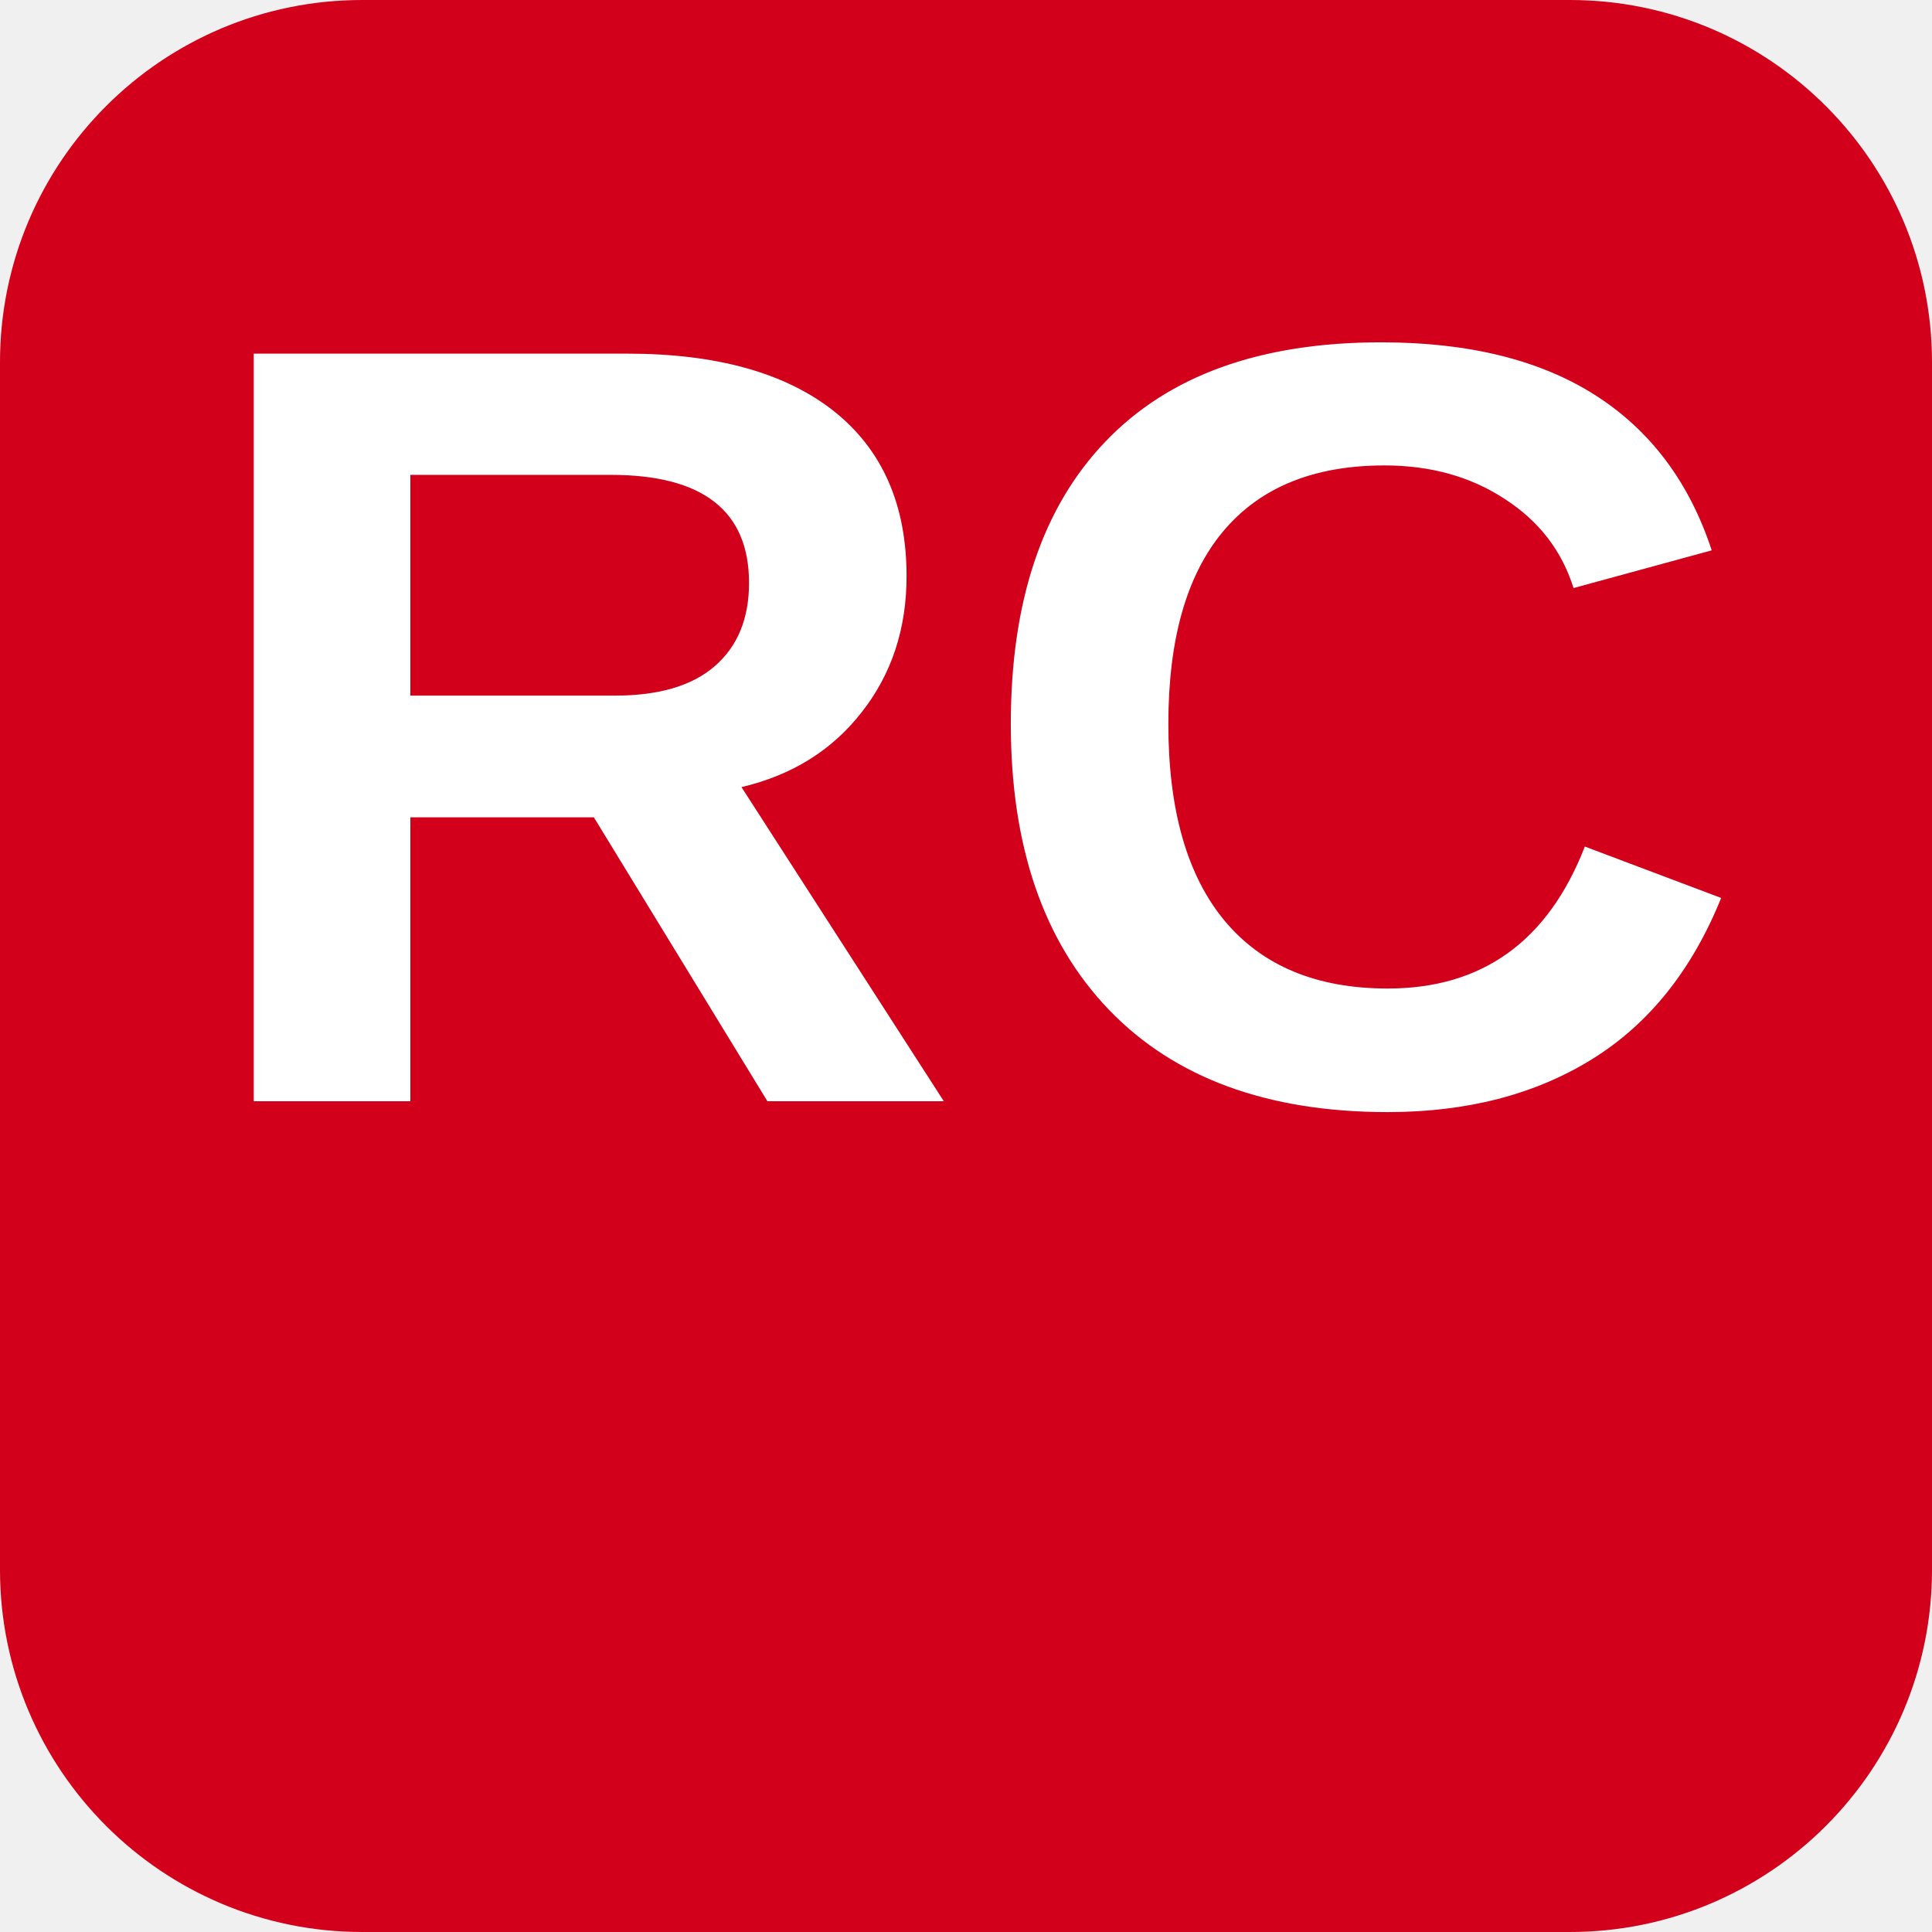
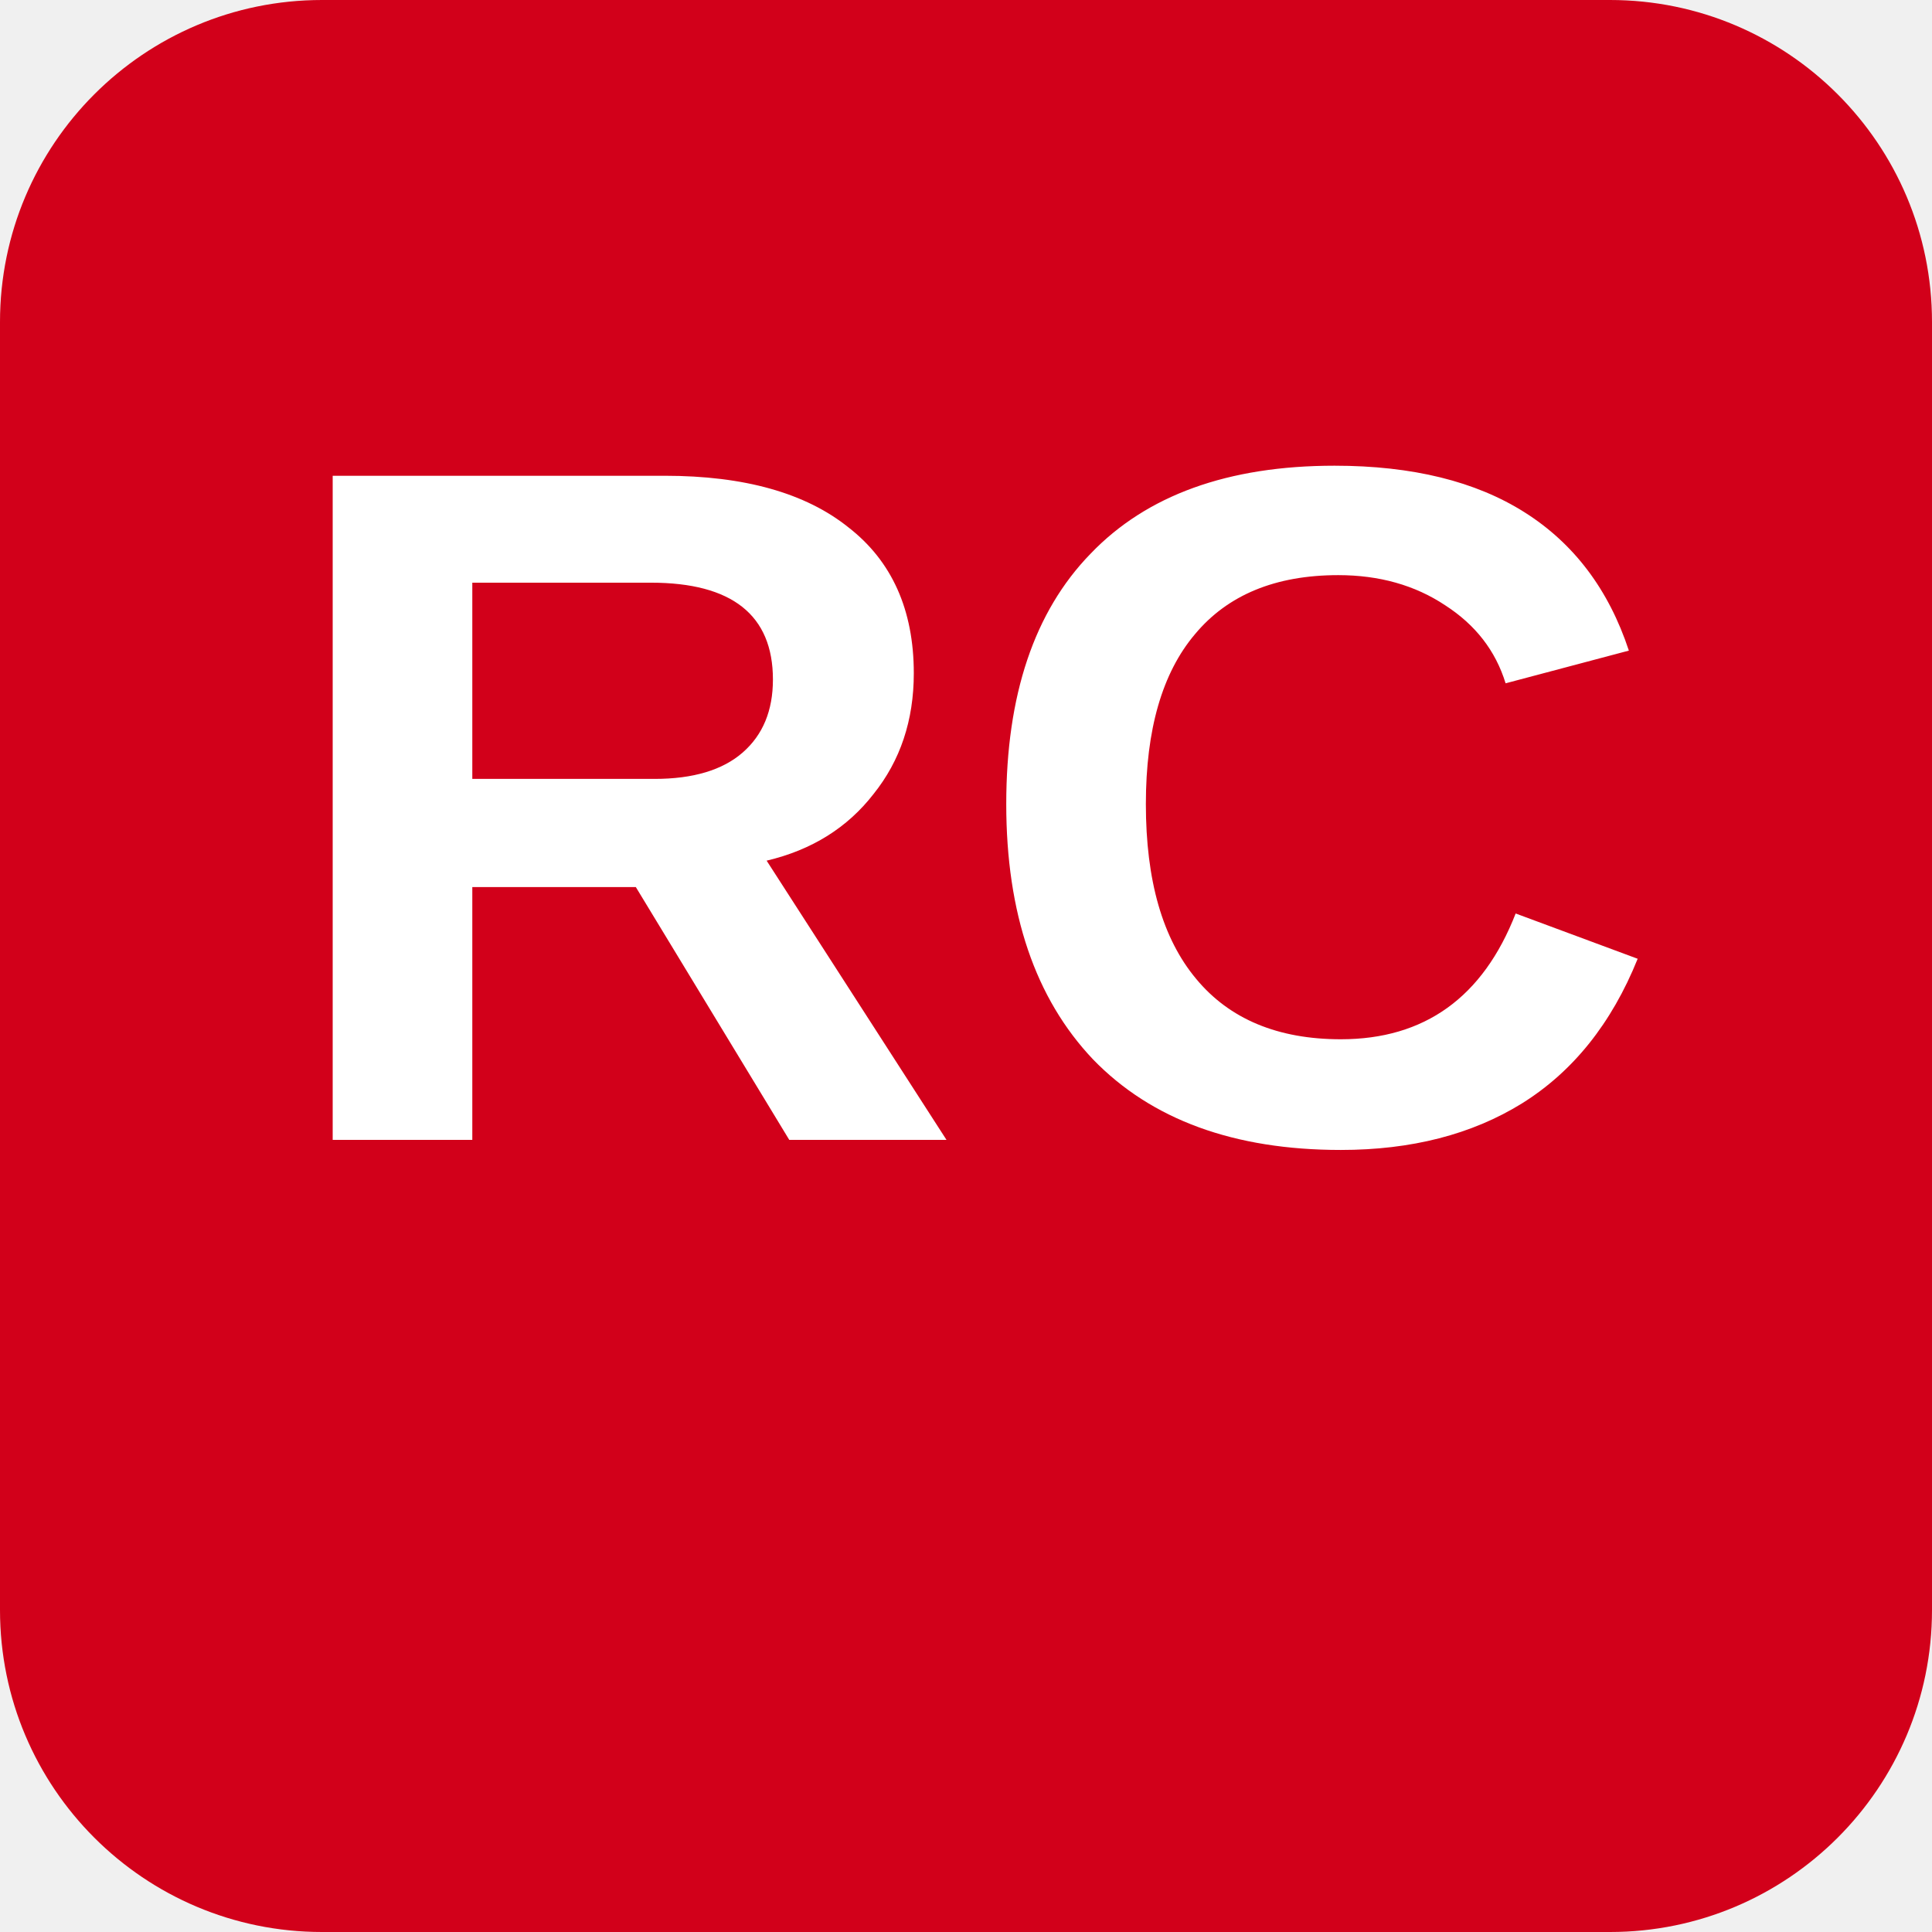
- <svg xmlns="http://www.w3.org/2000/svg" viewBox="0 0 64 64" fill="none">
-   <rect width="64" height="64" rx="12" fill="#D2001A" />
-   <text x="50%" y="57%" text-anchor="middle" fill="#FFFFFF" font-family="Arial, Helvetica, sans-serif" font-size="36" font-weight="700">RC</text>
+ <svg xmlns="http://www.w3.org/2000/svg" viewBox="0 0 24 24" fill="none">
+   <rect width="24" height="24" rx="4" fill="#D2001A" />
+   <text x="50%" y="59%" text-anchor="middle" fill="#FFFFFF" font-family="Arial, Helvetica, sans-serif" font-size="12" font-weight="700">RC</text>
</svg>
